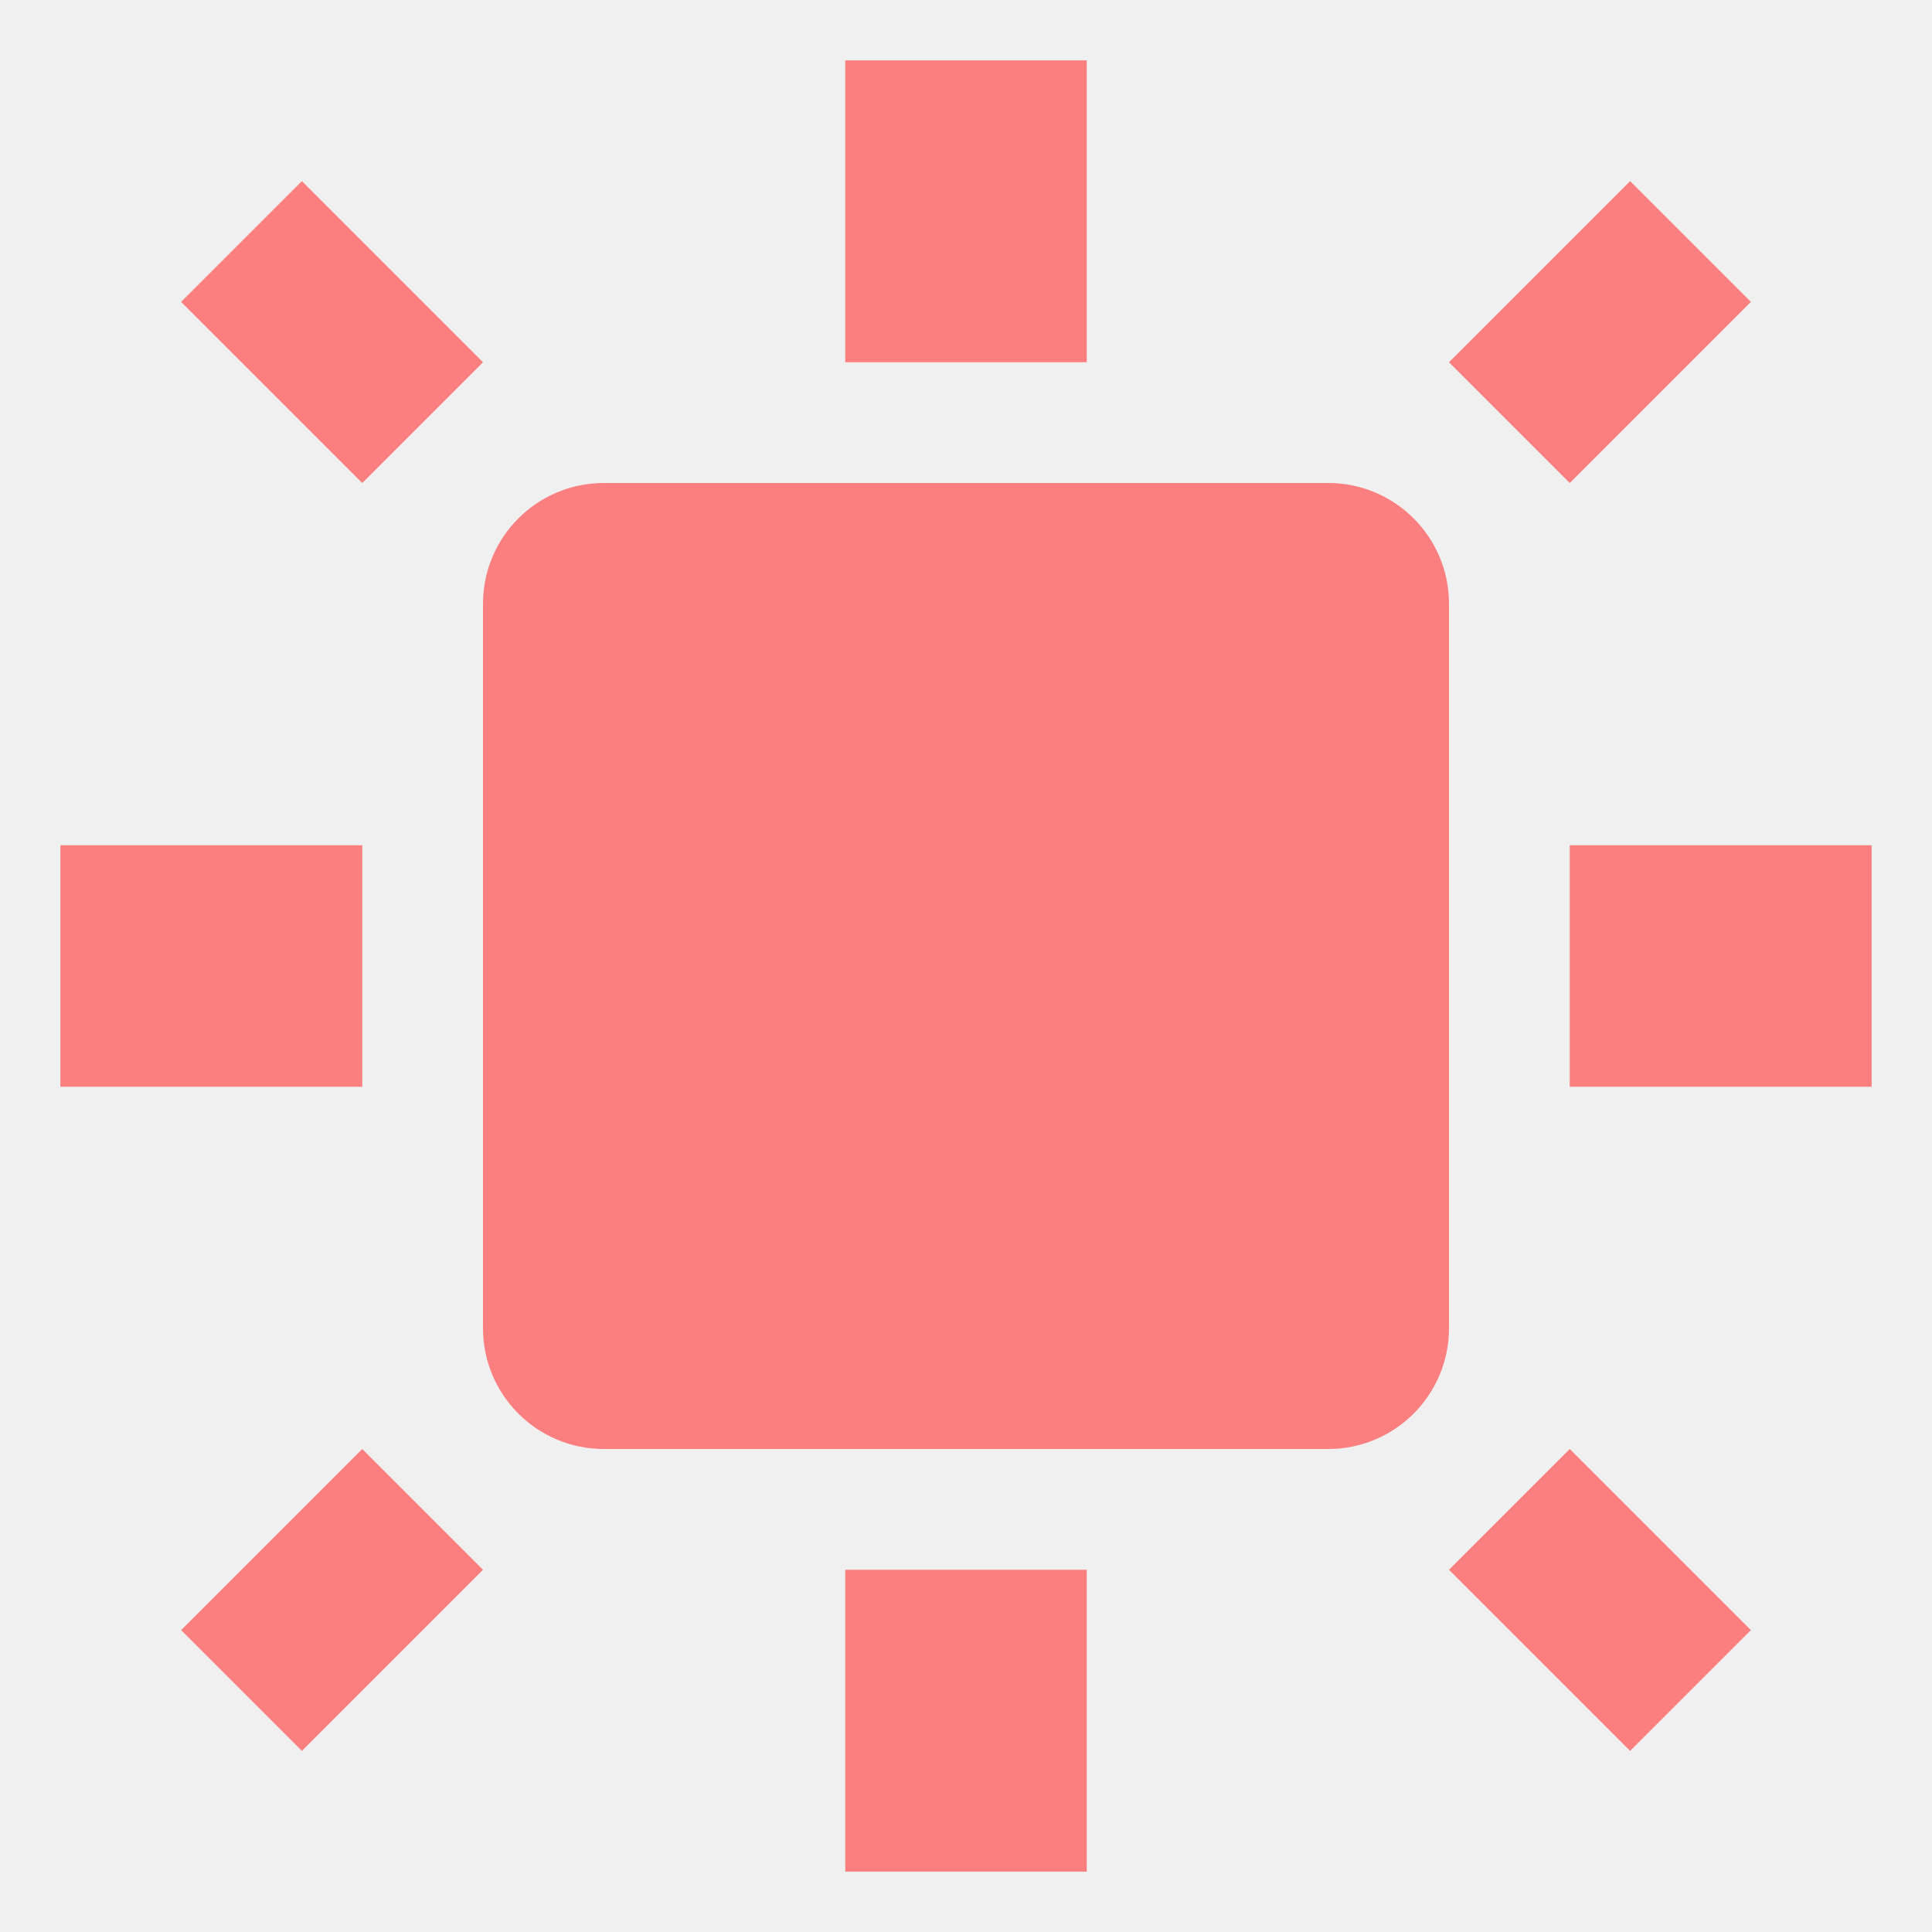
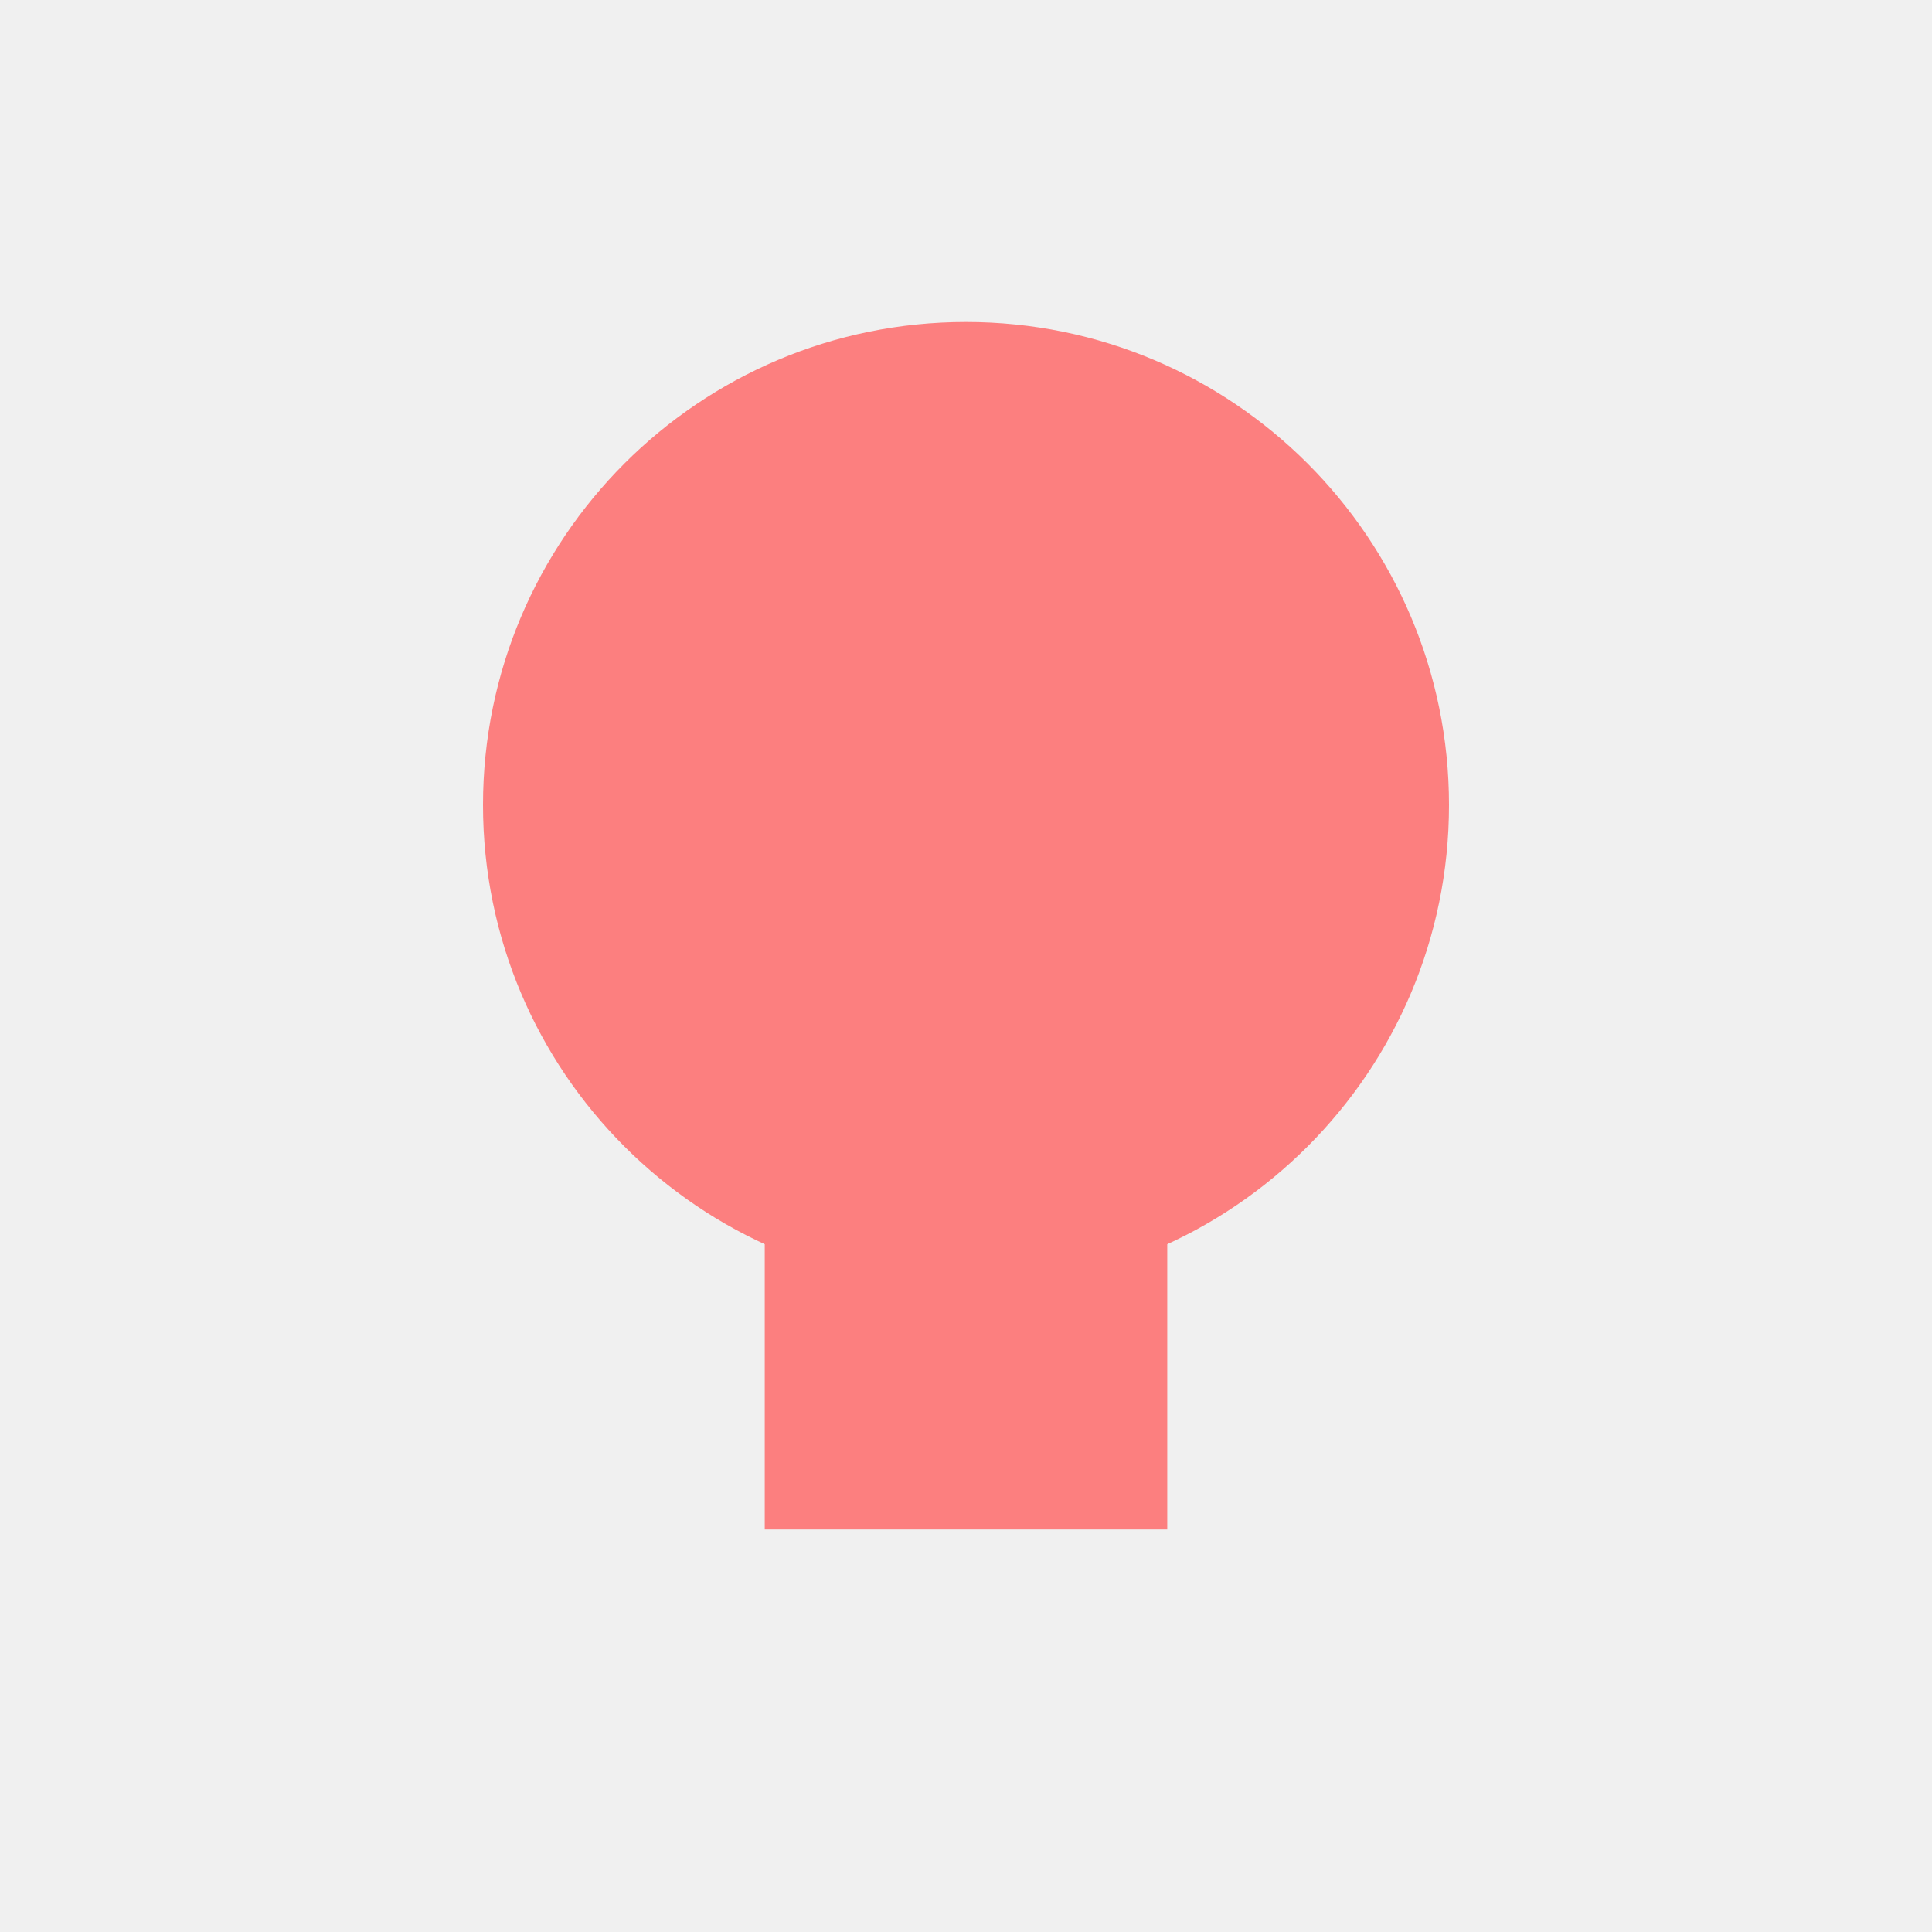
- <svg xmlns="http://www.w3.org/2000/svg" width="16" height="16" fill="none">
-   <g fill="#FC7F7F" clip-path="url(#a)">
-     <path d="M.5 9H3V7H.5V9ZM4 11V5C4 4.448 4.448 4 5 4H11C11.552 4 12 4.448 12 5V11C12 11.552 11.552 12 11 12H5C4.448 12 4 11.552 4 11ZM13 9V7H15.5V9H13ZM9 15.5V13H7V15.5H9ZM2.5 14.5 1.5 13.5 3 12 4 13 2.5 14.5ZM13 12 12 13 13.5 14.5 14.5 13.5 13 12ZM4 3 3 4 1.5 2.5 2.5 1.5 4 3ZM9 3H7V.5H9V3ZM13 4 12 3 13.5 1.5 14.5 2.5 13 4Z" />
-   </g>
-   <defs>
-     <clipPath id="a">
-       <path fill="#fff" d="M0 0H16V16H0z" />
-     </clipPath>
-   </defs>
+ <svg xmlns="http://www.w3.org/2000/svg" width="16" height="16" viewBox="0 0 24 24" fill="none" stroke="#fc7f7f" stroke-width="2.25" stroke-linecap="round" stroke-linejoin="round">
+   <circle cx="12" cy="10" r="6" fill="#fc7f7f" stroke="none" />
+   <rect x="9.5" y="15" width="5" height="4" fill="#fc7f7f" stroke="none" />
</svg>
